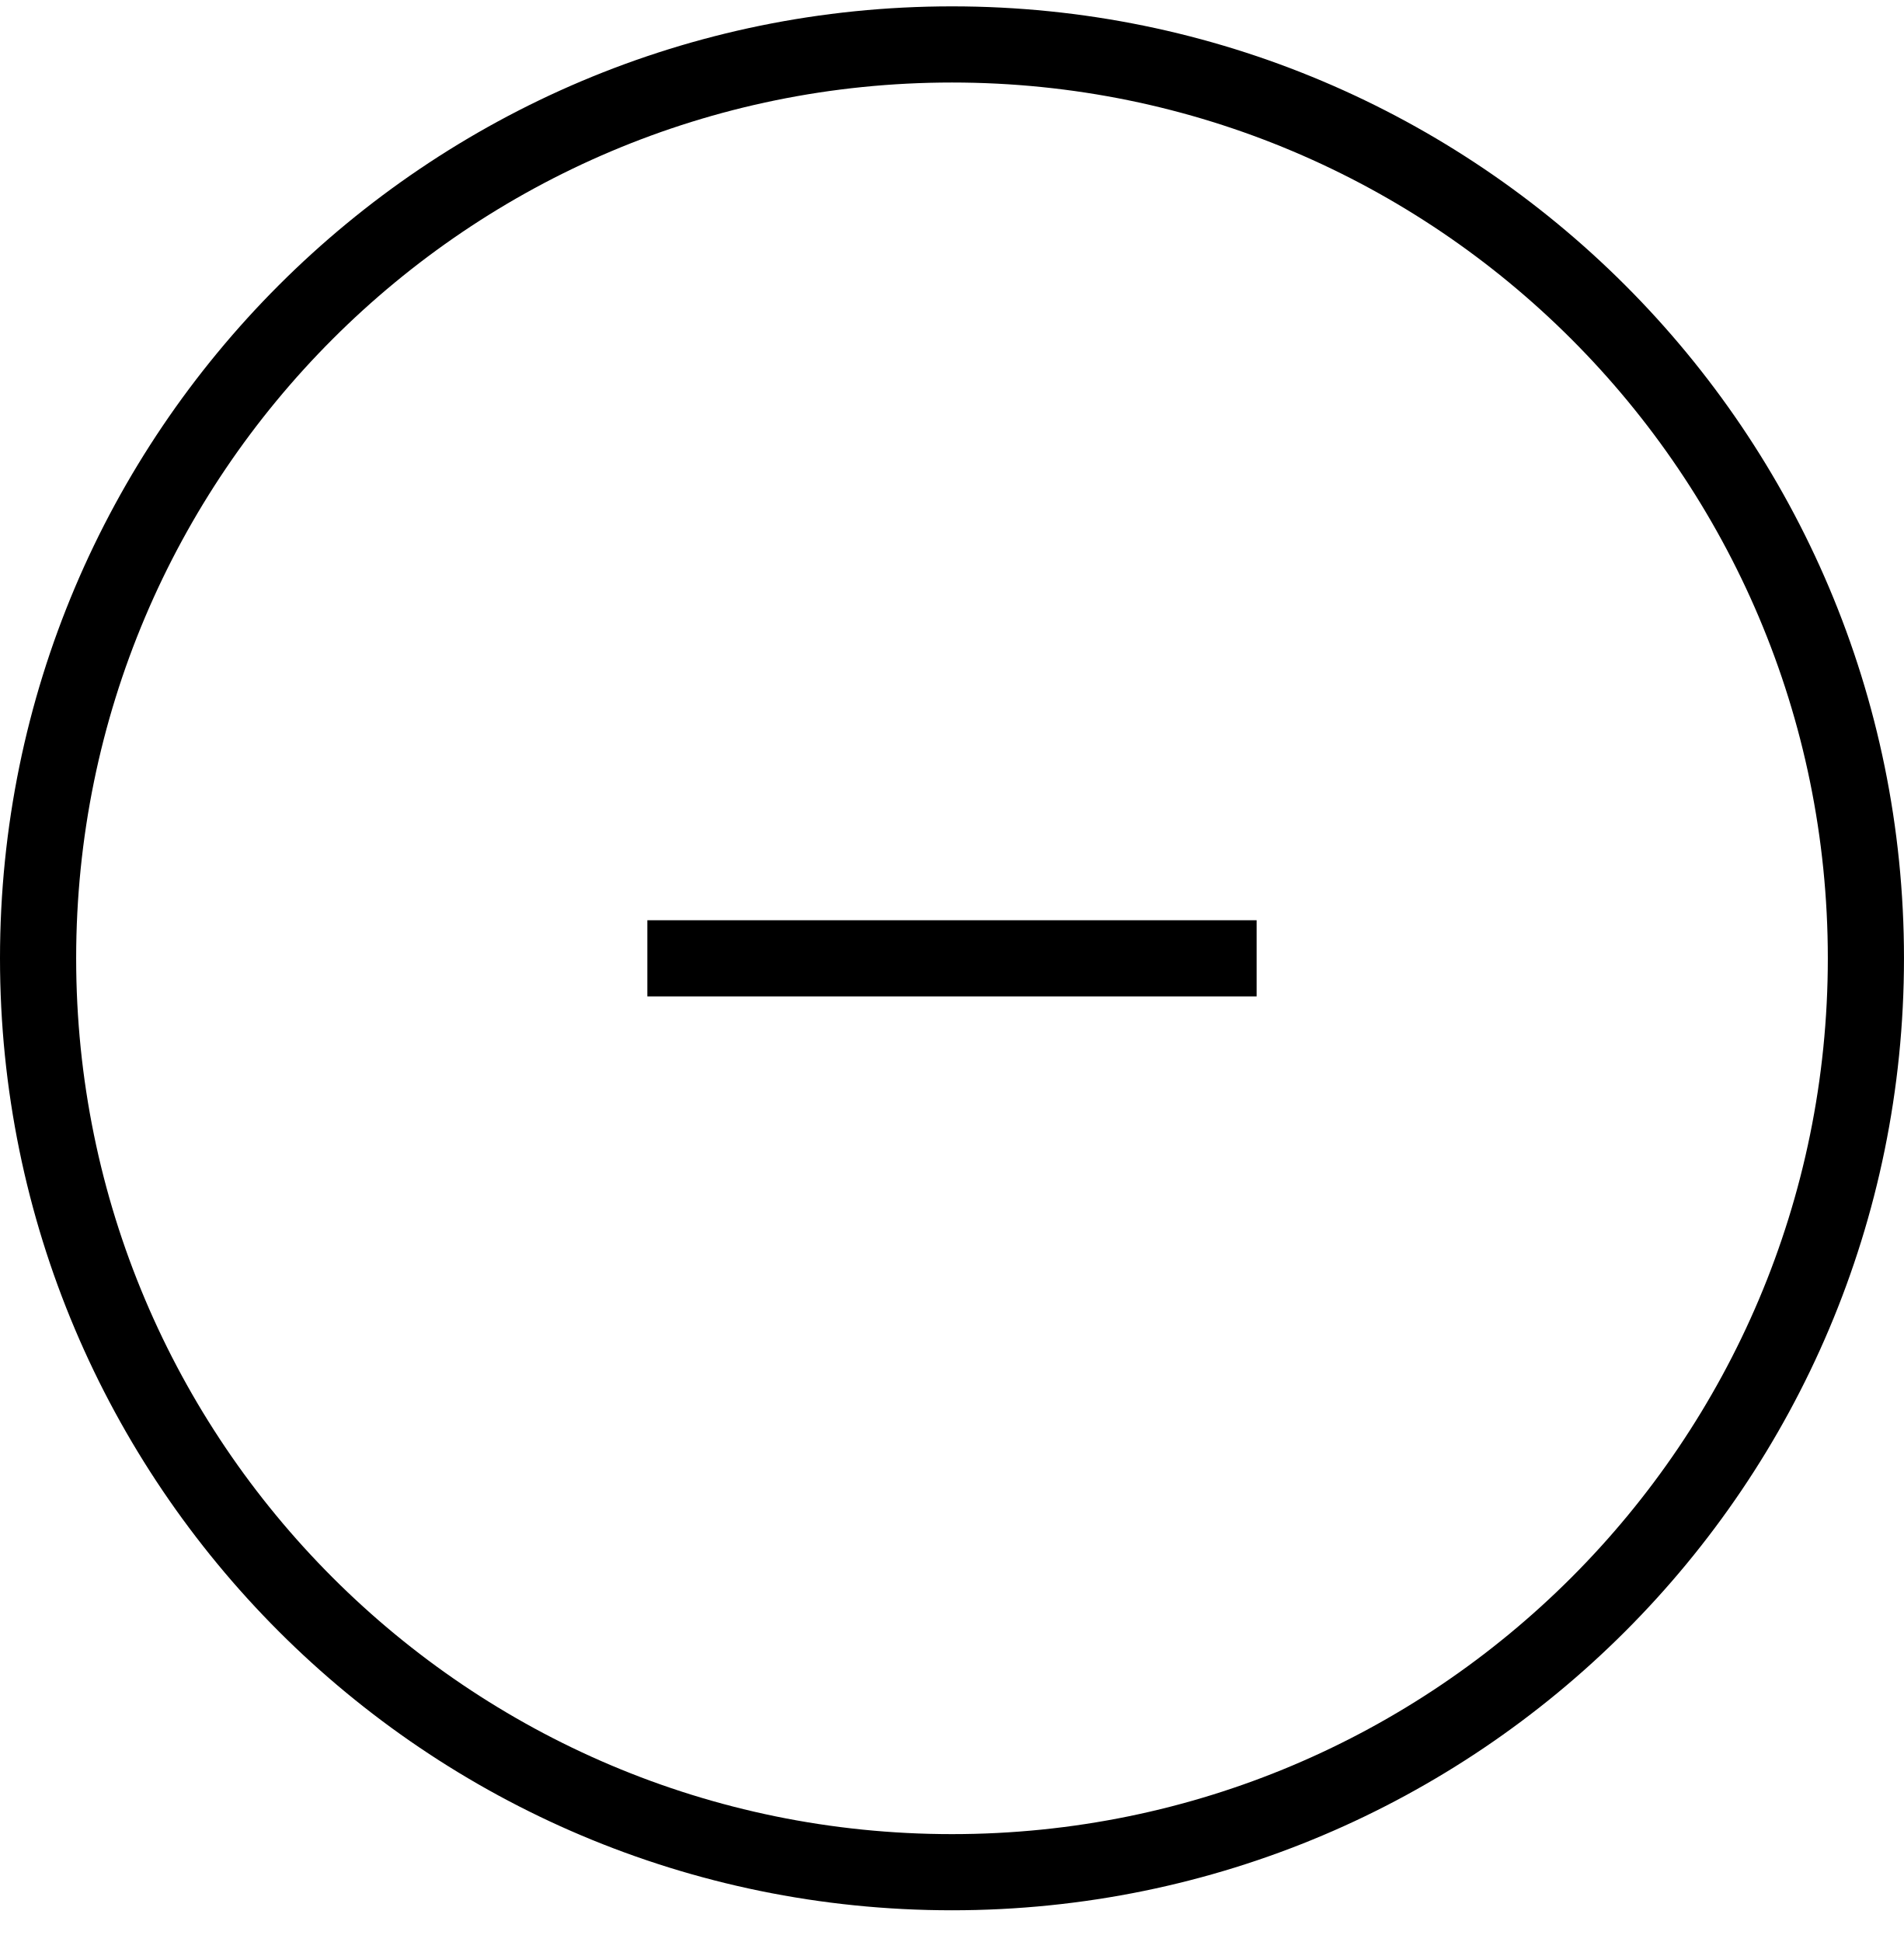
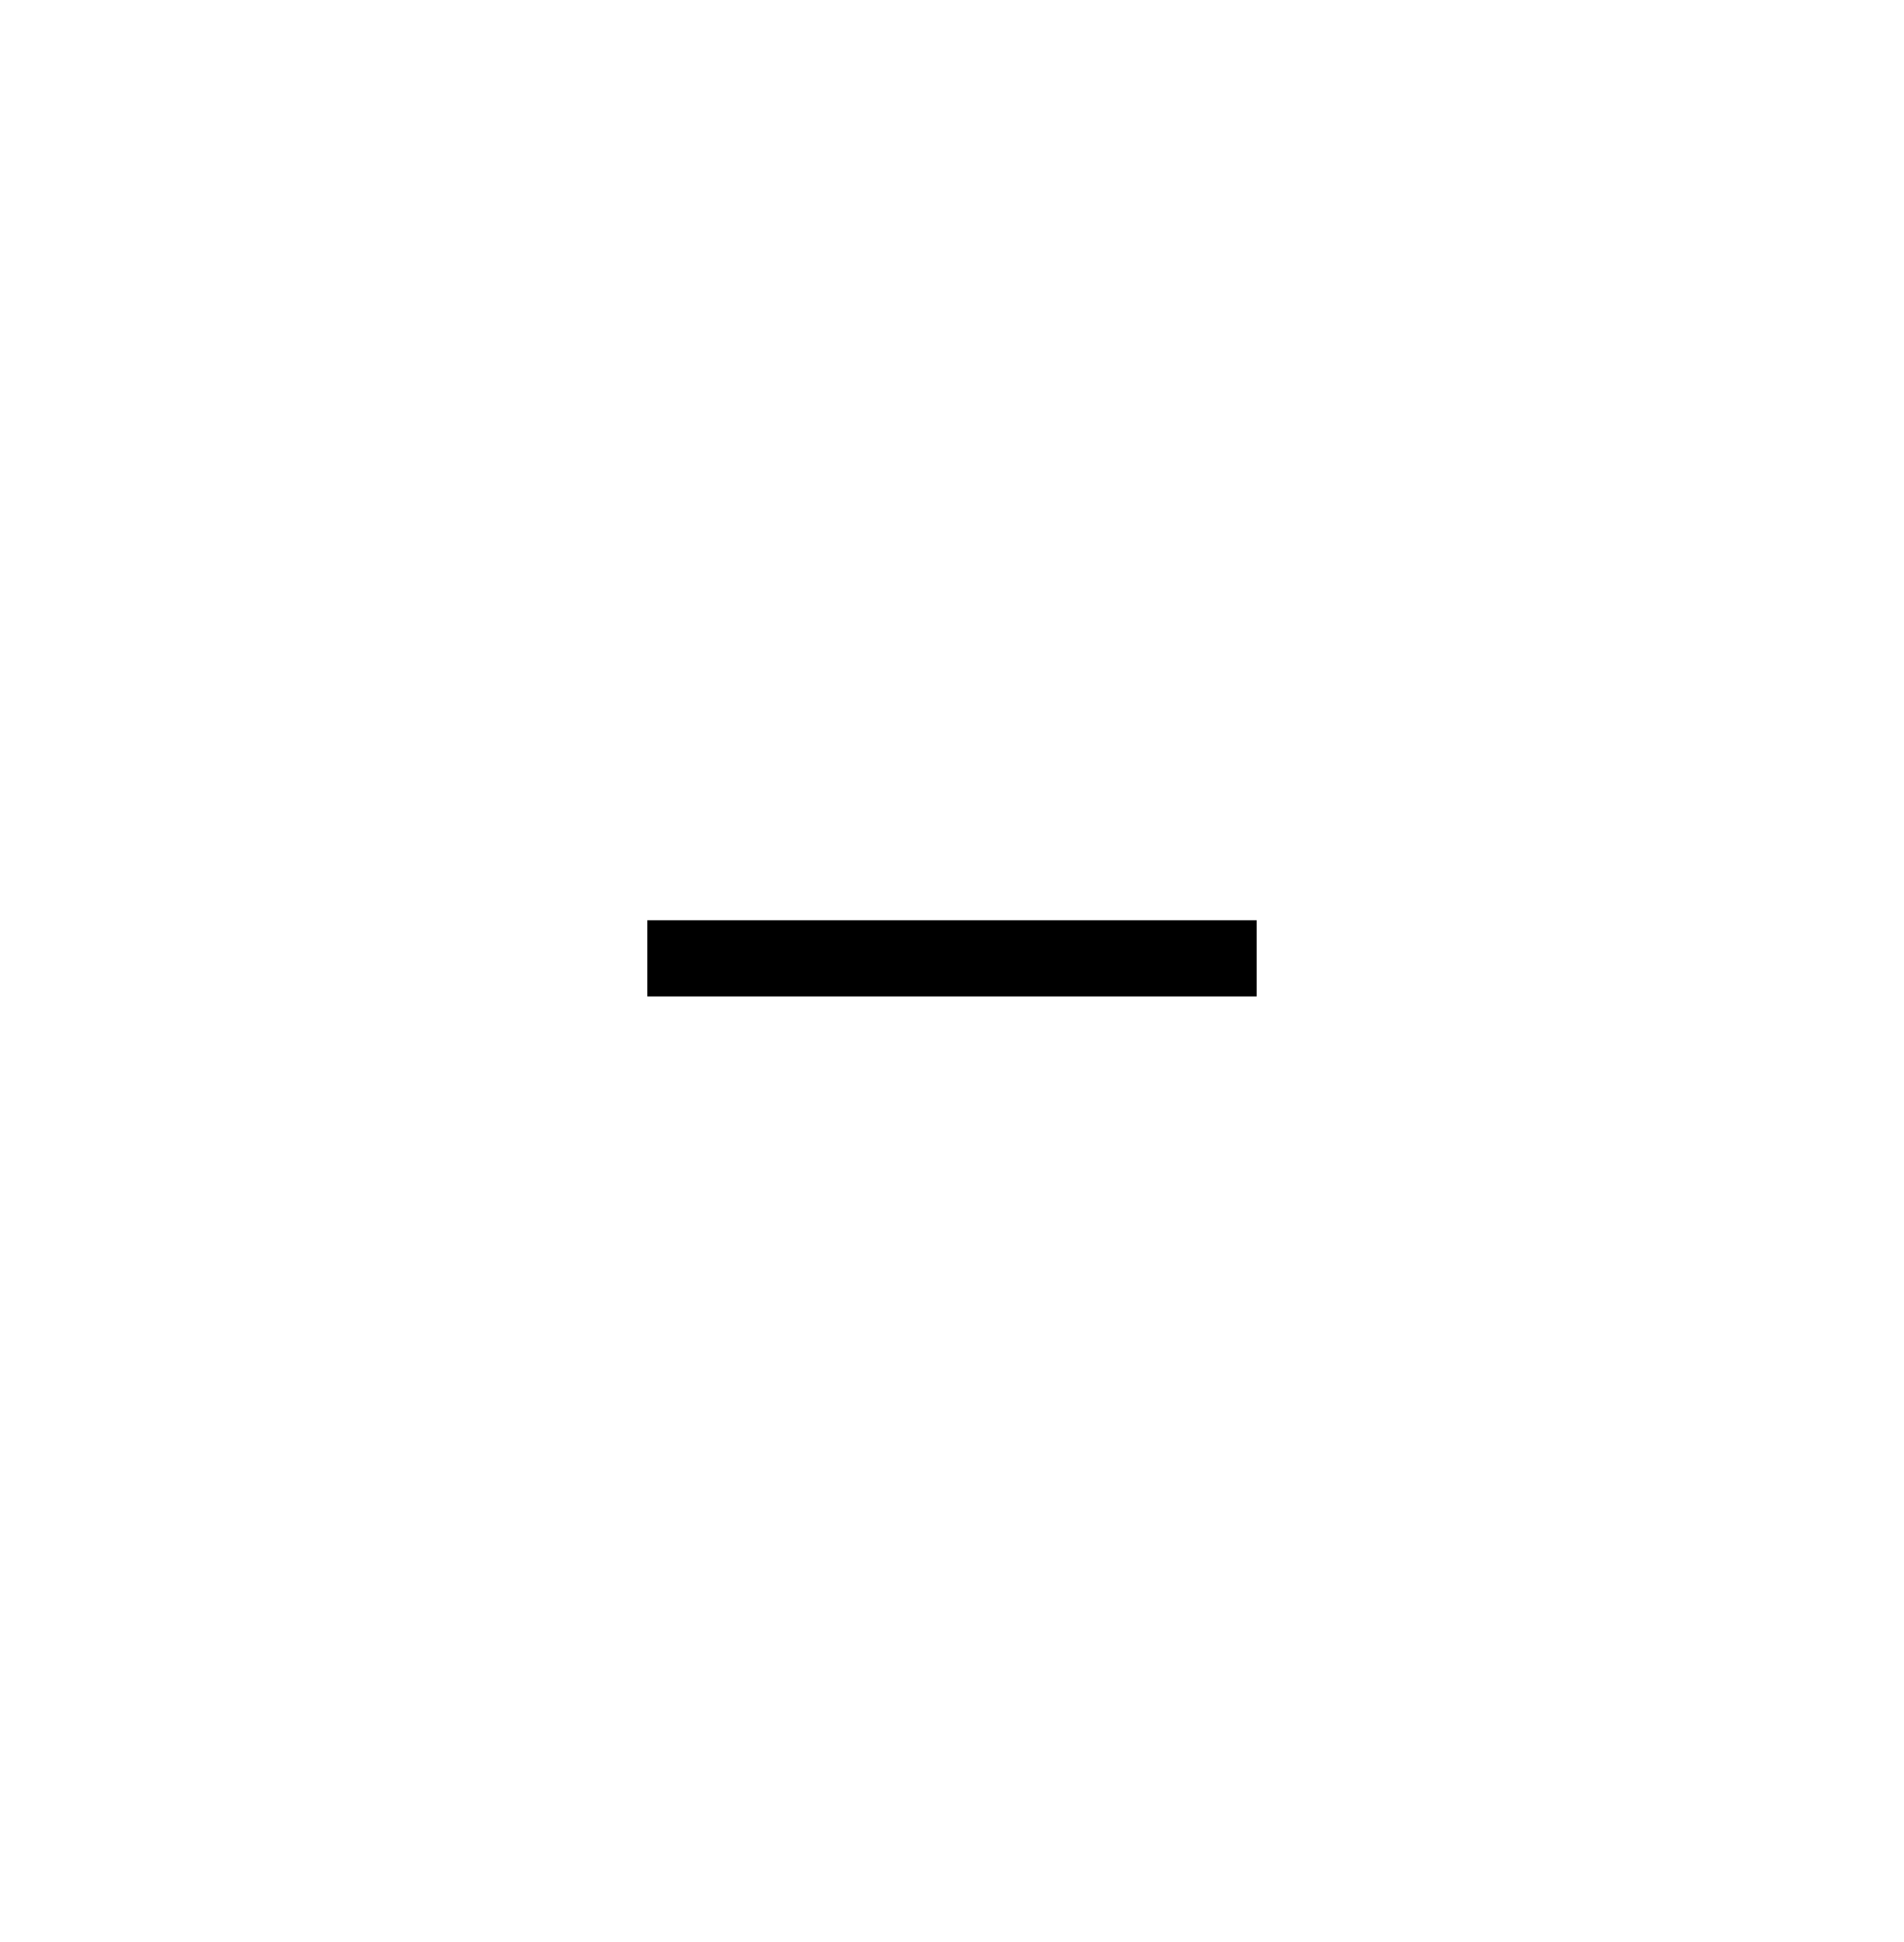
<svg xmlns="http://www.w3.org/2000/svg" width="50" height="51" viewBox="0 0 50 51" fill="none">
-   <path d="M49 25.167C49 38.422 38.255 49.167 25 49.167C11.745 49.167 1 38.422 1 25.167C1 11.912 11.745 1.167 25 1.167C38.255 1.167 49 11.912 49 25.167Z" stroke="black" stroke-width="2" />
+   <path d="38.255 49.167 25 49.167C11.745 49.167" stroke="black" stroke-width="2" />
  <path d="M33 24.167H17V26.167H33V24.167Z" fill="black" />
</svg>
